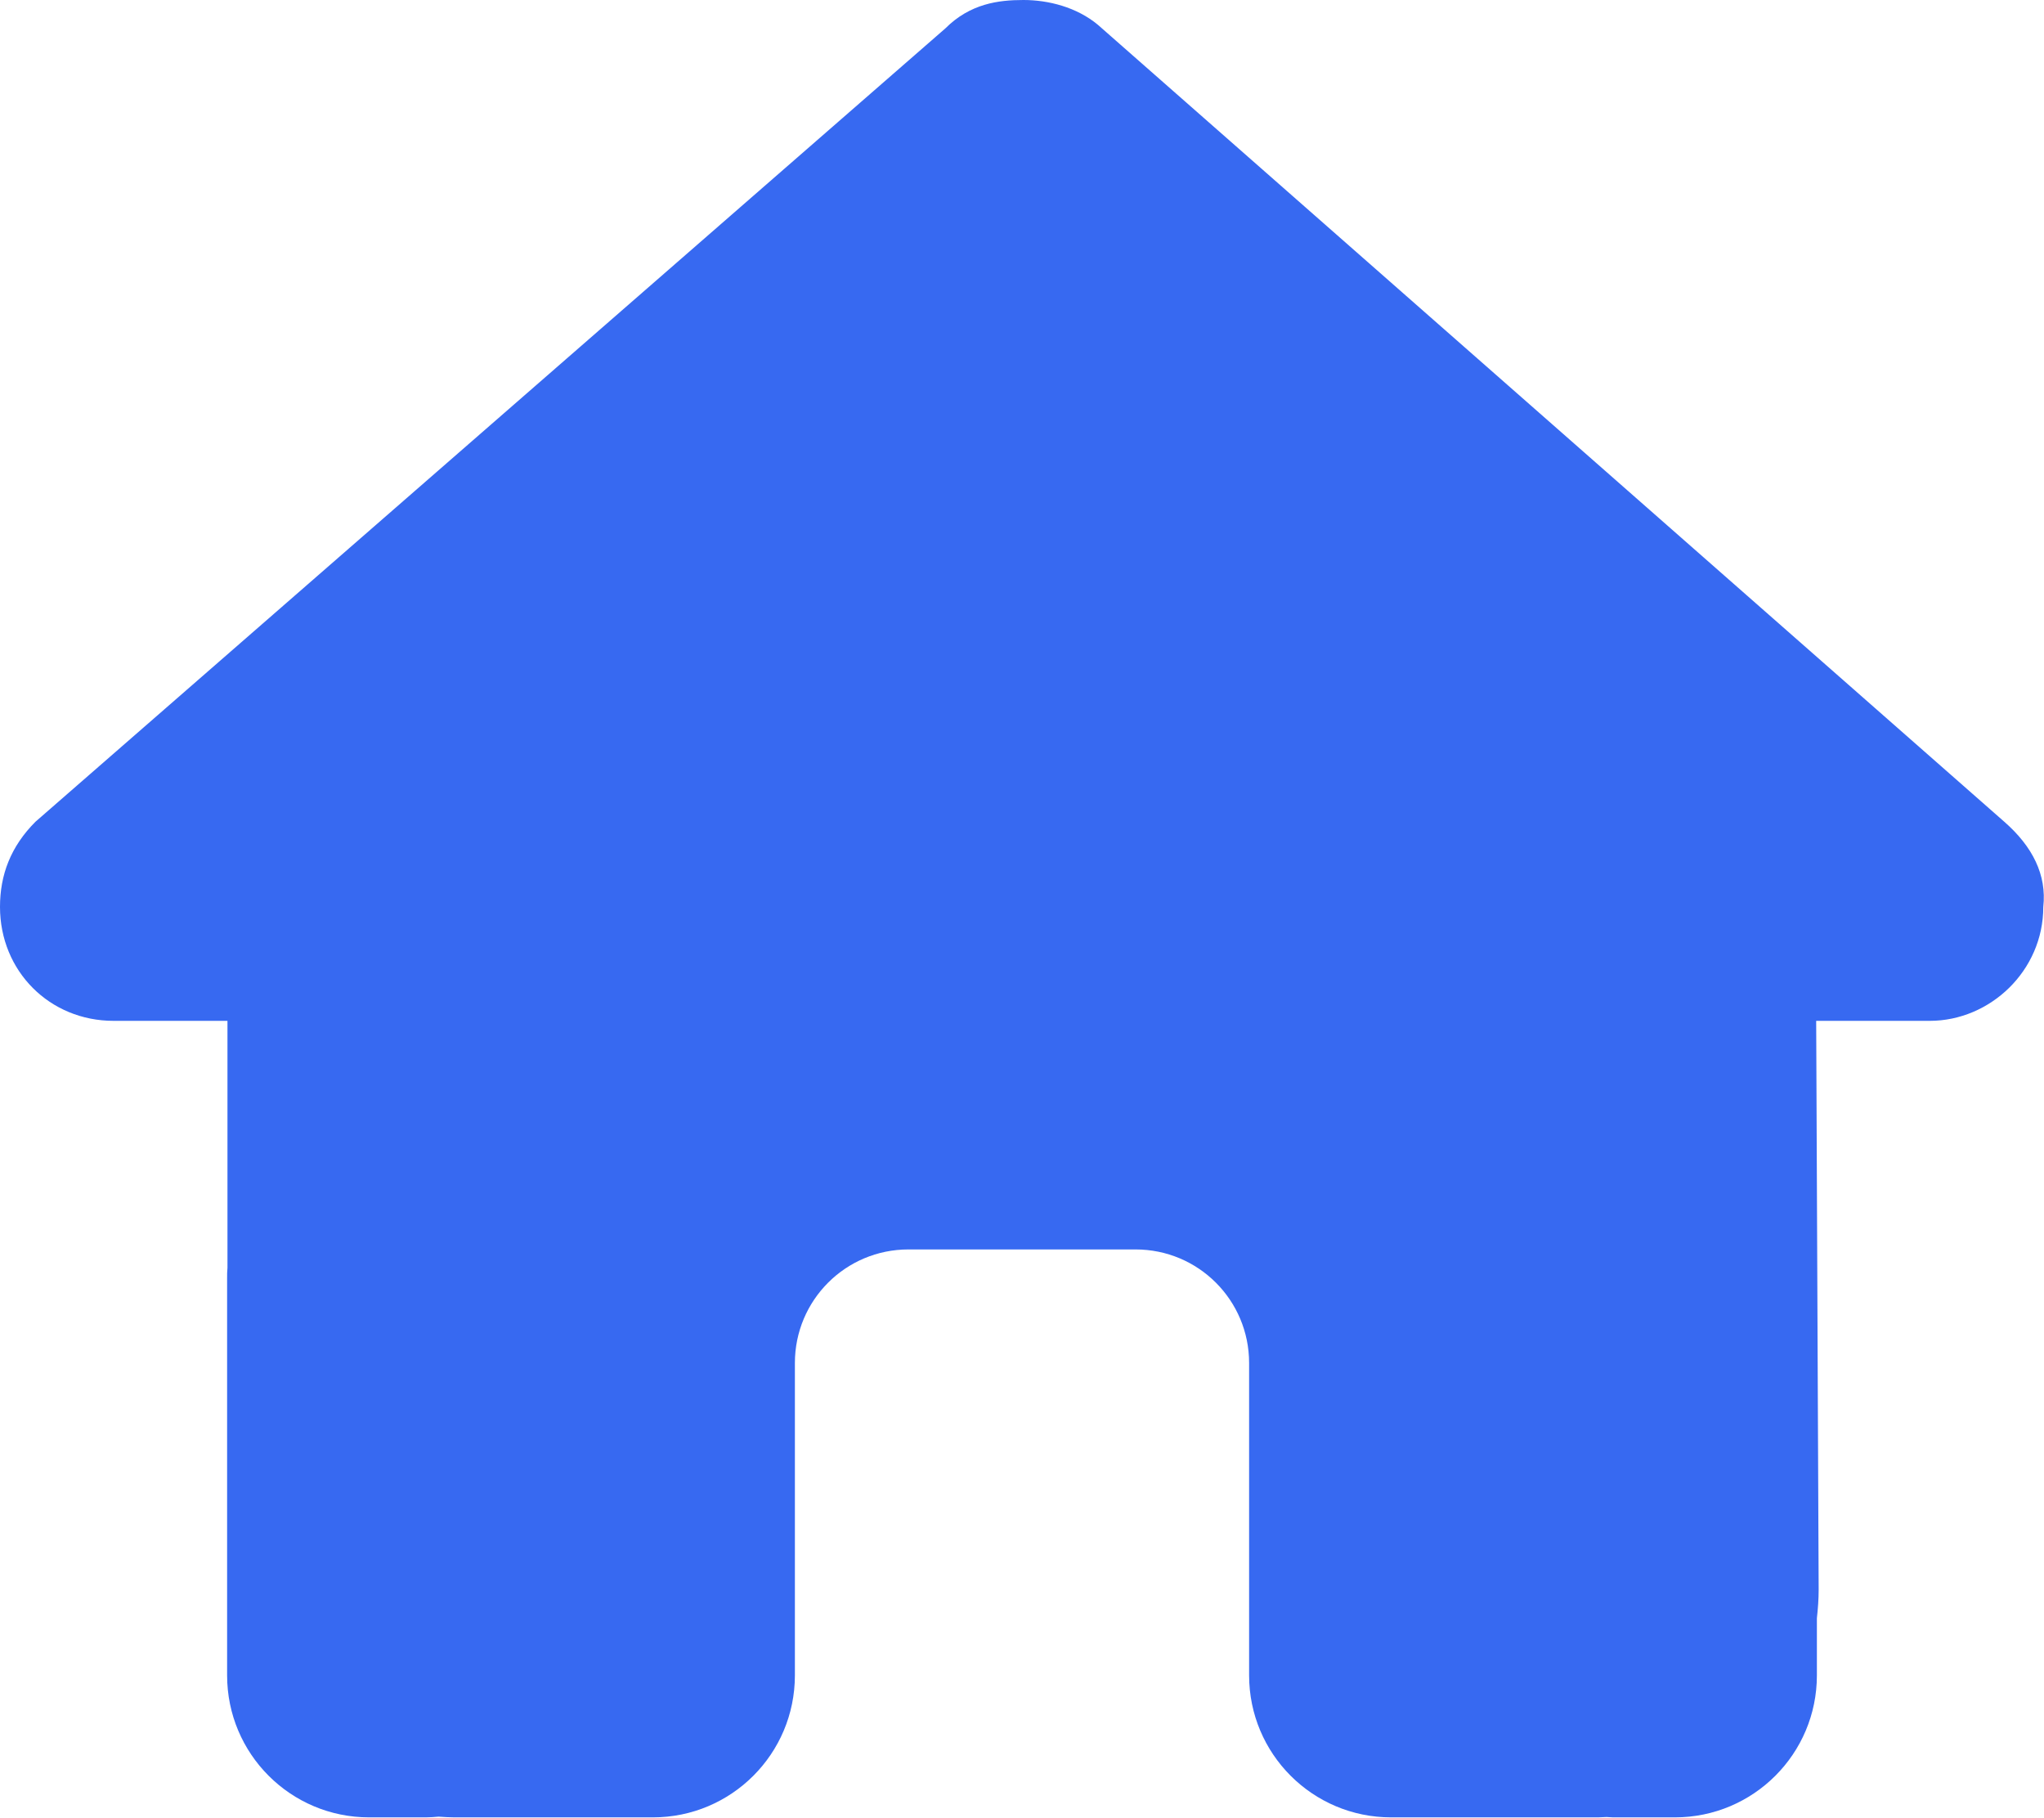
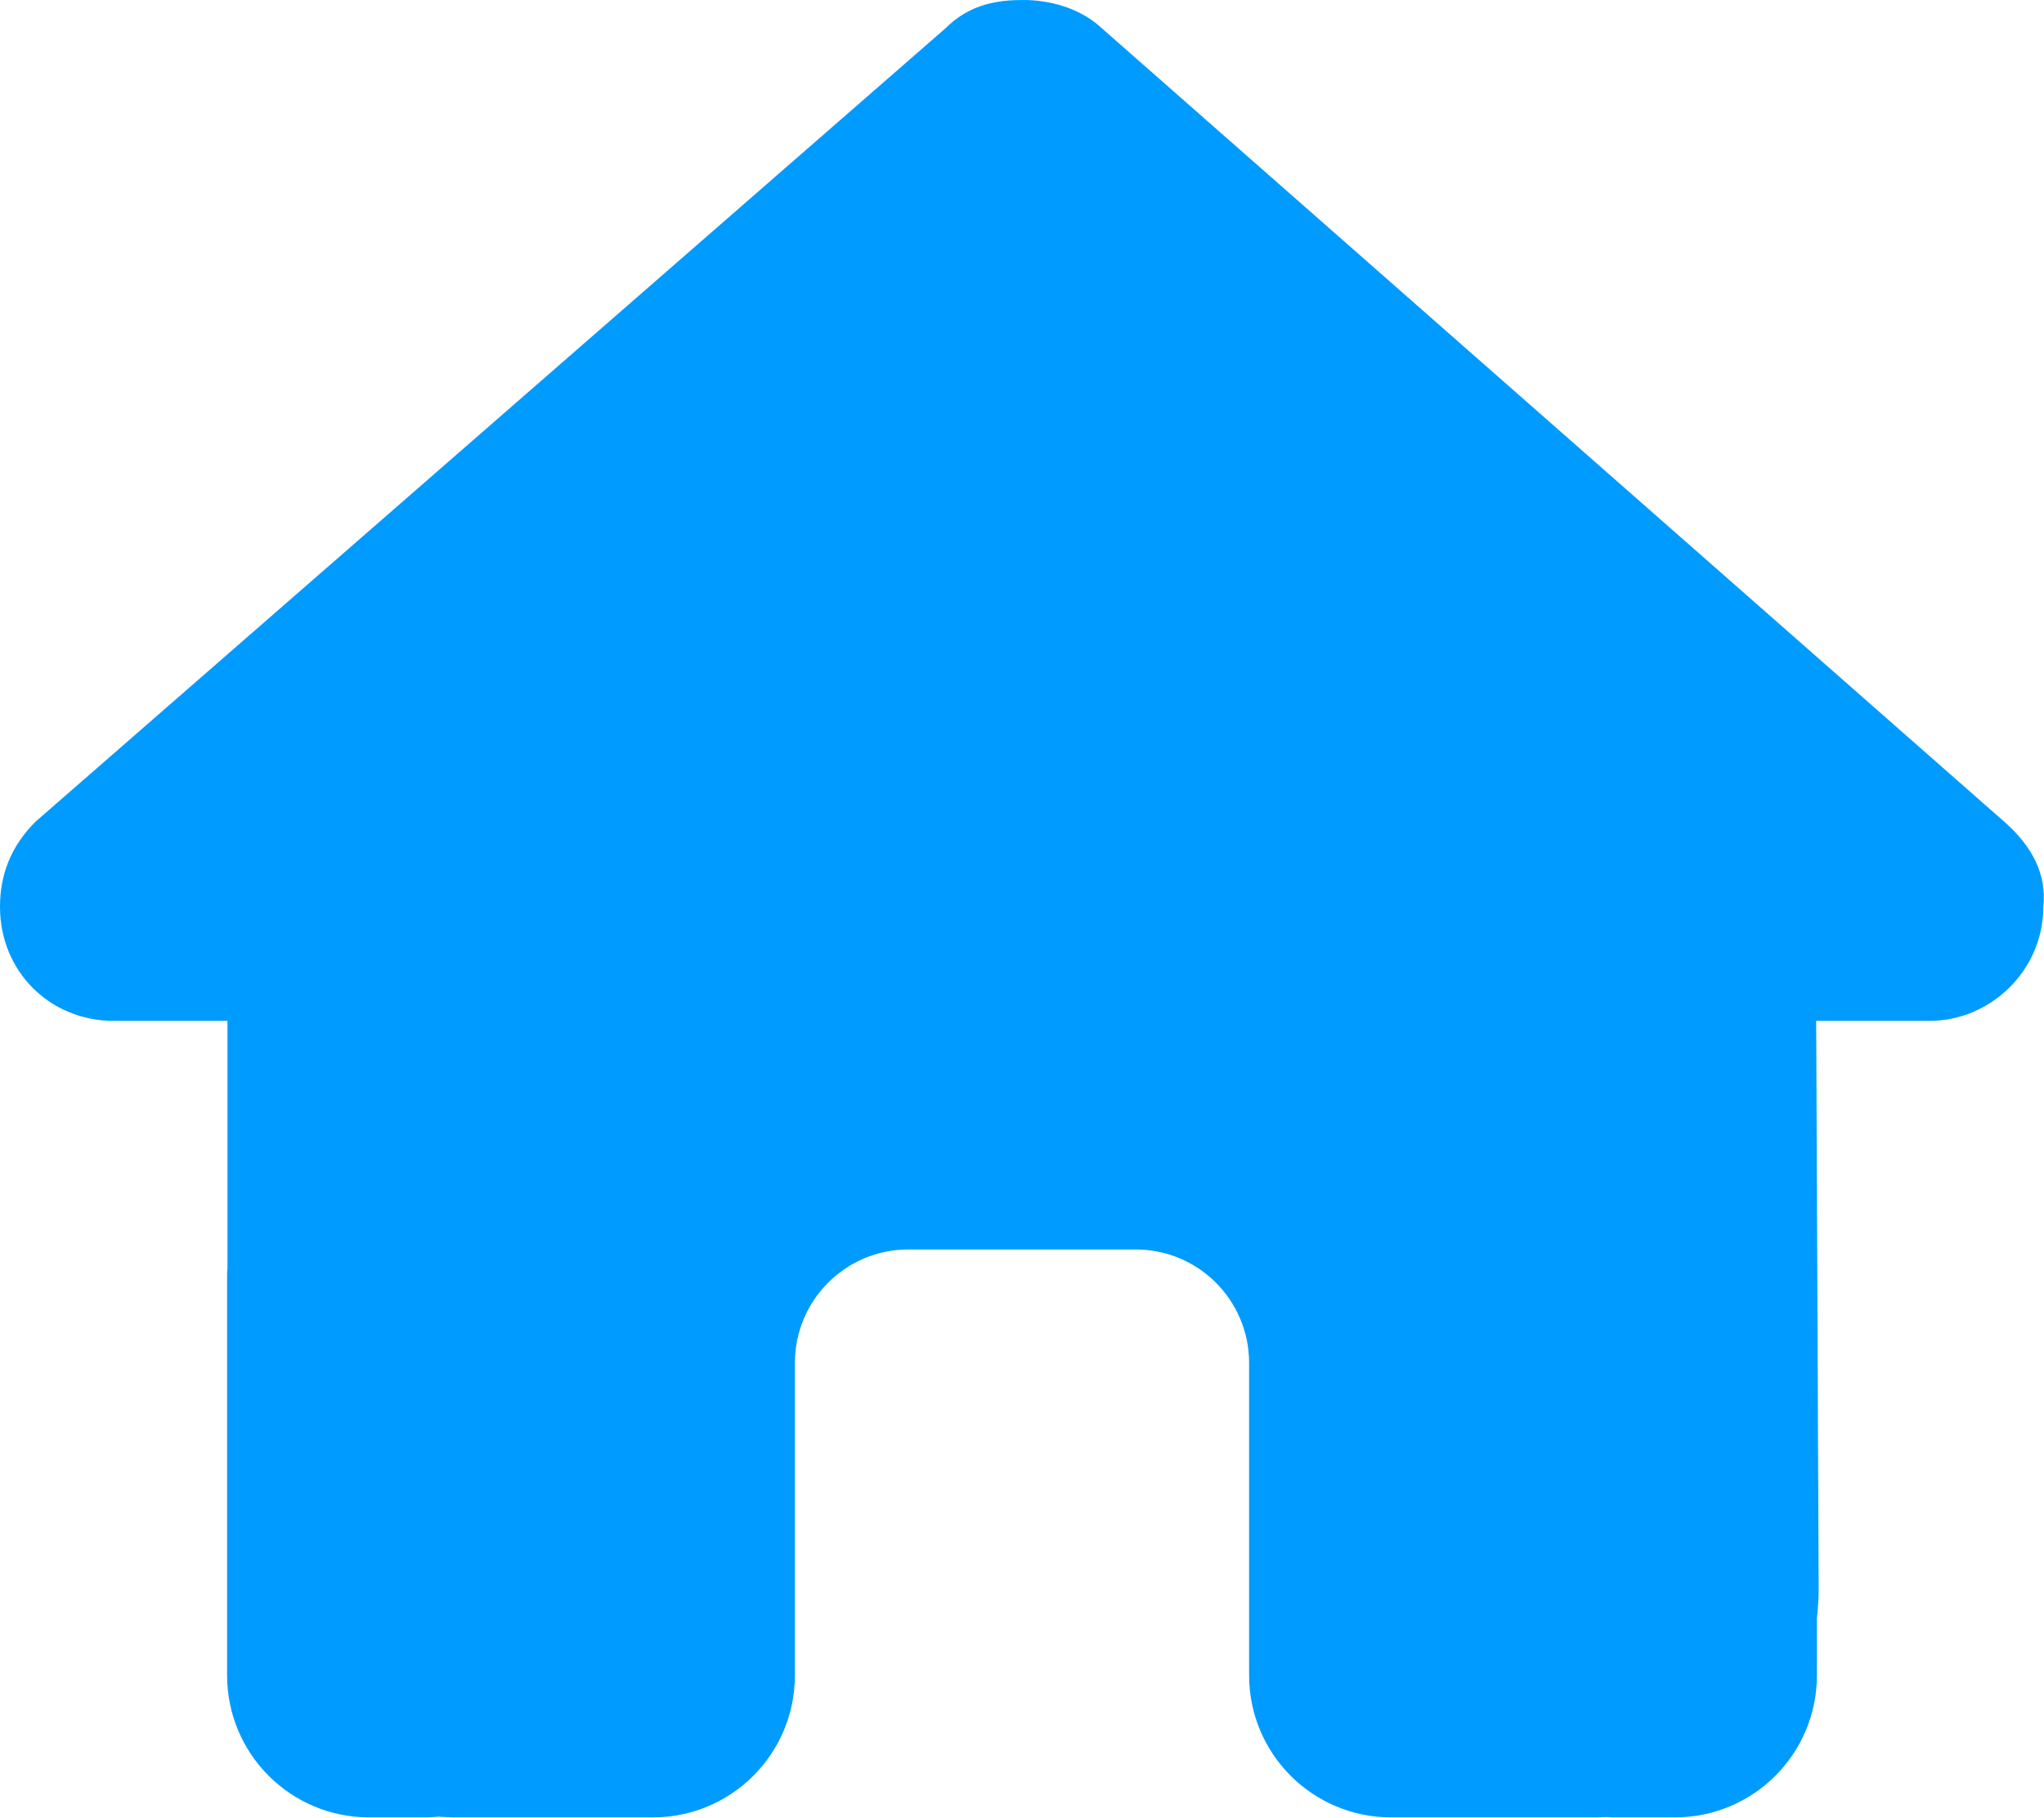
<svg xmlns="http://www.w3.org/2000/svg" viewBox="0 0 576 512">
-   <path fill="#3769F1" d="M575.8 255.5c0 18-15 32.1-32 32.1h-32l.7 160.2c0 2.7-.2 5.4-.5 8.1V472c0 22.1-17.9 40-40 40H456c-1.1 0-2.2 0-3.3-.1c-1.4 .1-2.8 .1-4.2 .1H416 392c-22.1 0-40-17.9-40-40V448 384c0-17.7-14.3-32-32-32H256c-17.7 0-32 14.3-32 32v64 24c0 22.1-17.9 40-40 40H160 128.1c-1.5 0-3-.1-4.5-.2c-1.2 .1-2.4 .2-3.6 .2H104c-22.1 0-40-17.9-40-40V360c0-.9 0-1.9 .1-2.8V287.6H32c-18 0-32-14-32-32.1c0-9 3-17 10-24L266.4 8c7-7 15-8 22-8s15 2 21 7L564.8 231.5c8 7 12 15 11 24z" />
+   <path fill="#009BFF" d="M575.8 255.5c0 18-15 32.1-32 32.1h-32l.7 160.2c0 2.7-.2 5.4-.5 8.1V472c0 22.1-17.9 40-40 40H456c-1.1 0-2.2 0-3.3-.1c-1.4 .1-2.8 .1-4.2 .1H416 392c-22.1 0-40-17.9-40-40V448 384c0-17.7-14.3-32-32-32H256c-17.7 0-32 14.3-32 32v64 24c0 22.1-17.9 40-40 40H160 128.1c-1.5 0-3-.1-4.5-.2c-1.2 .1-2.4 .2-3.6 .2H104c-22.1 0-40-17.9-40-40V360c0-.9 0-1.9 .1-2.8V287.6H32c-18 0-32-14-32-32.1c0-9 3-17 10-24L266.4 8c7-7 15-8 22-8s15 2 21 7L564.8 231.5c8 7 12 15 11 24z" />
</svg>
